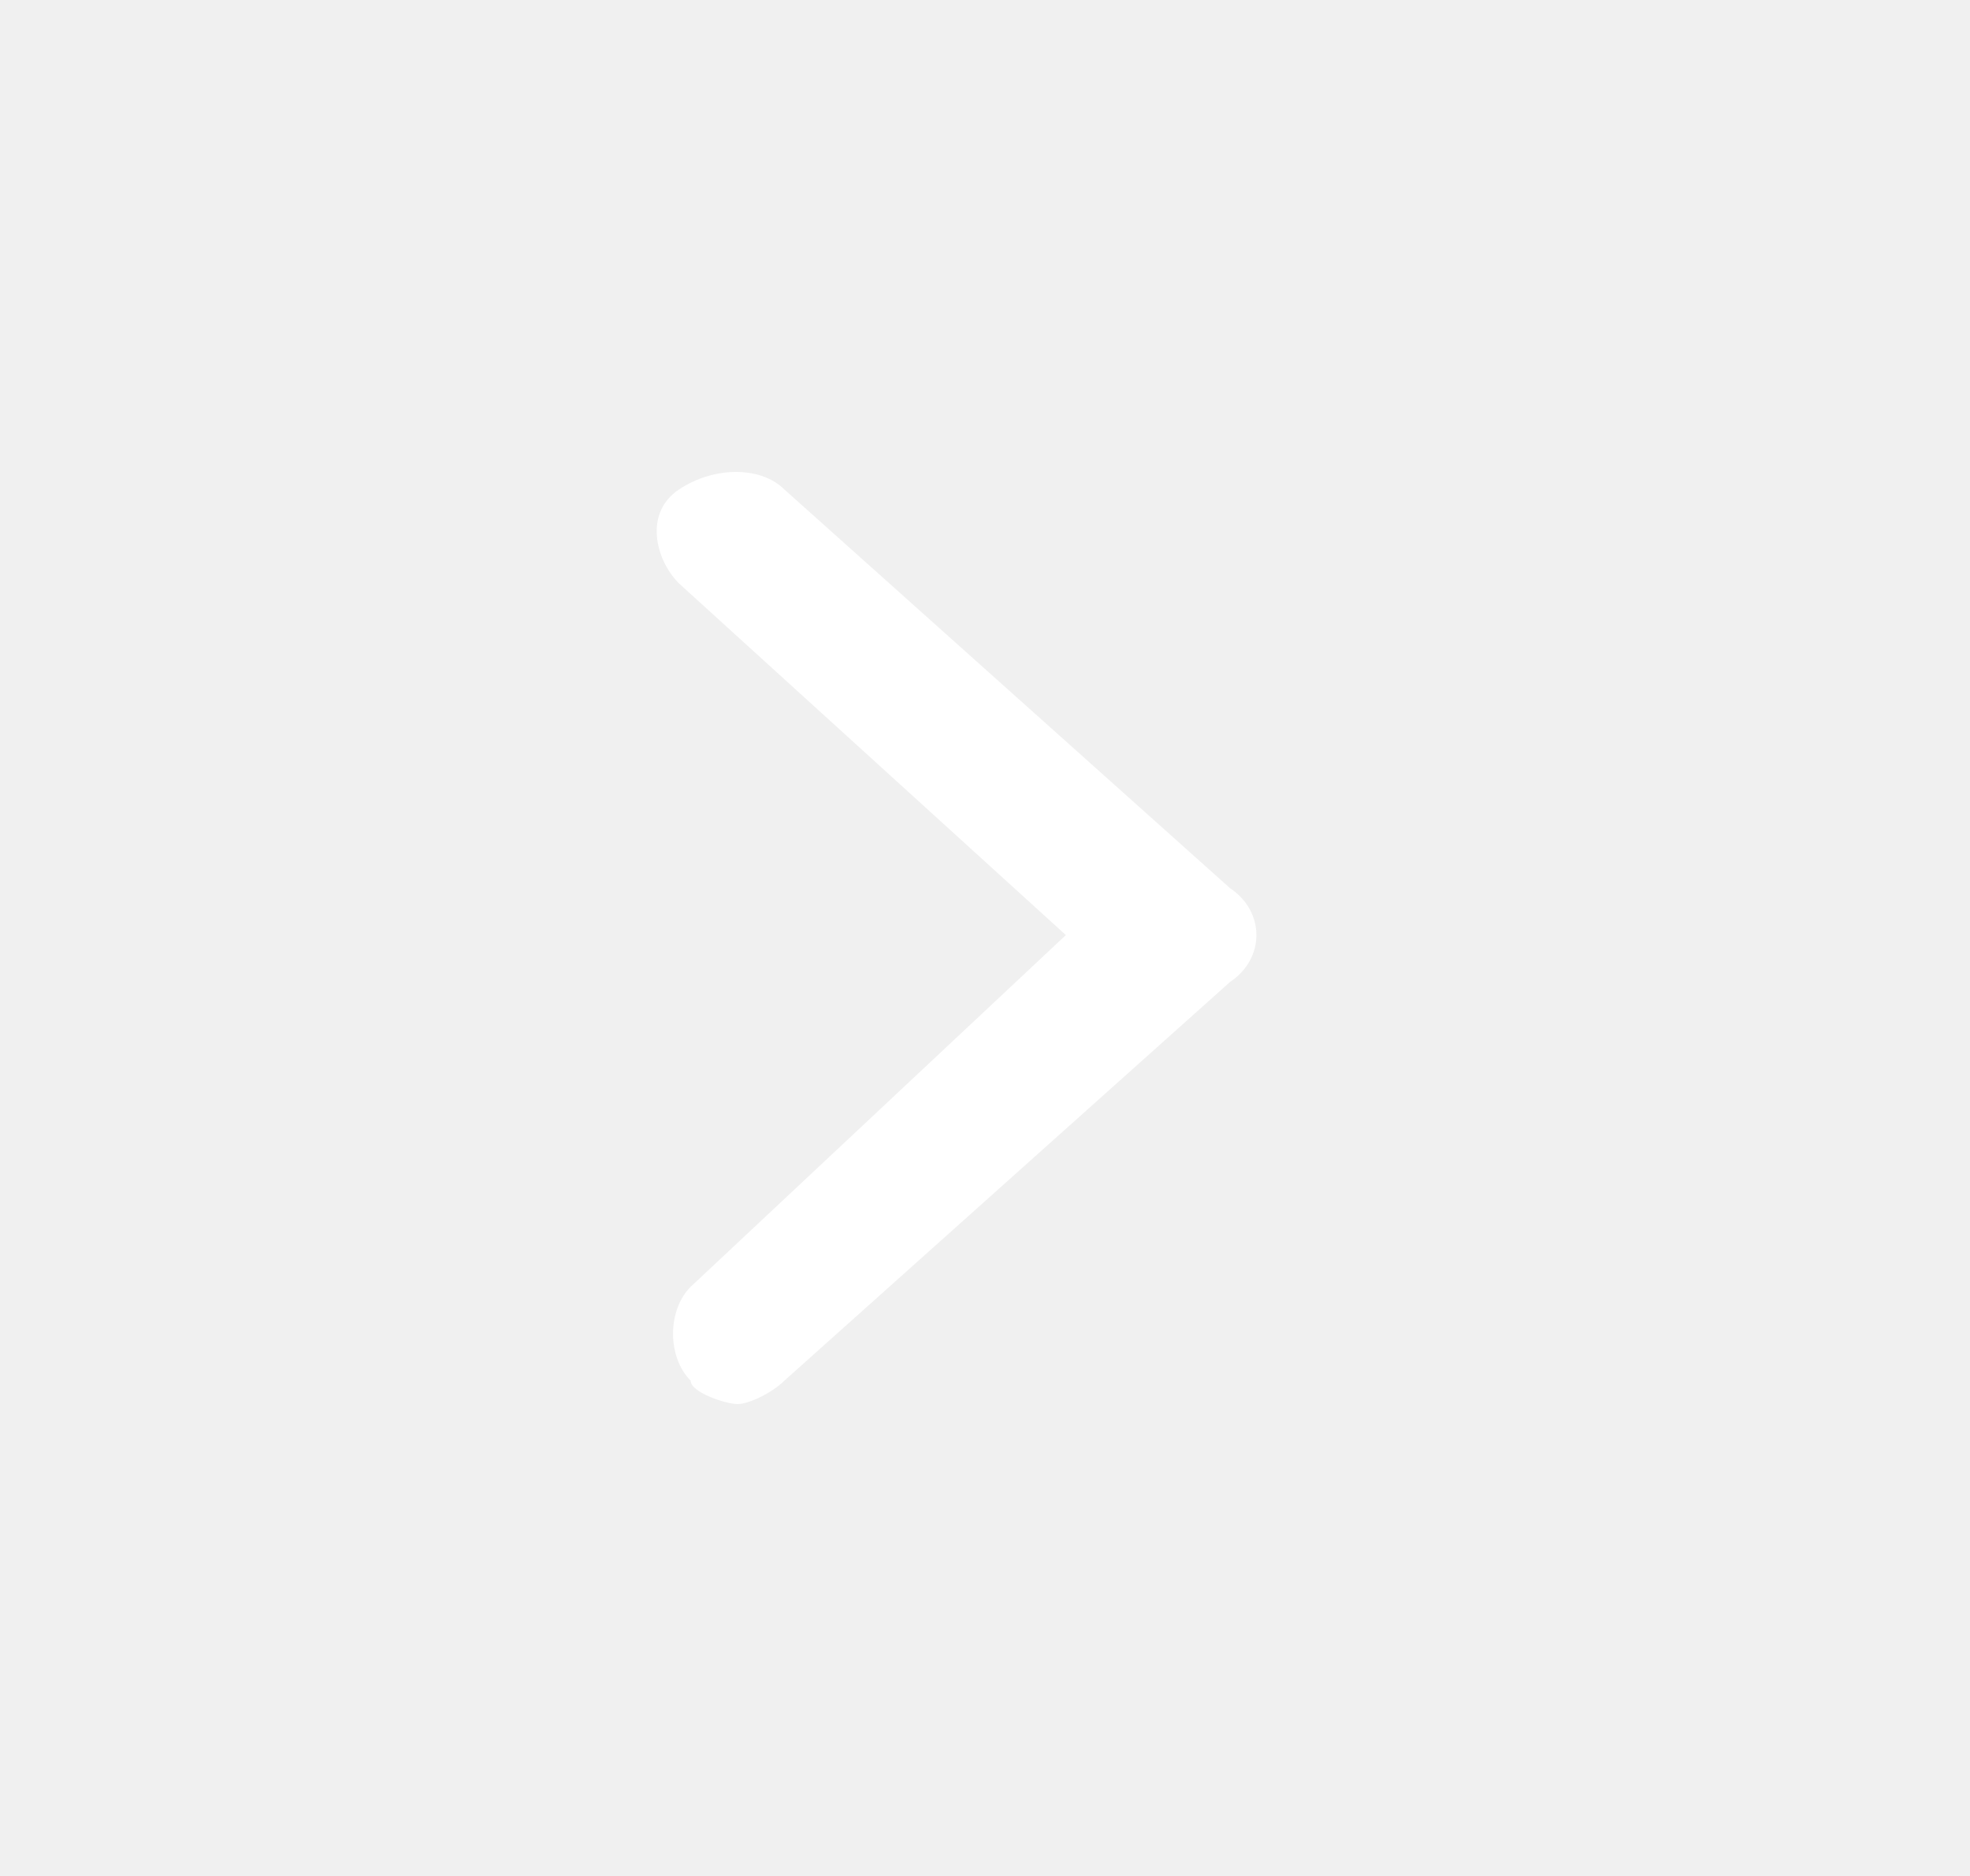
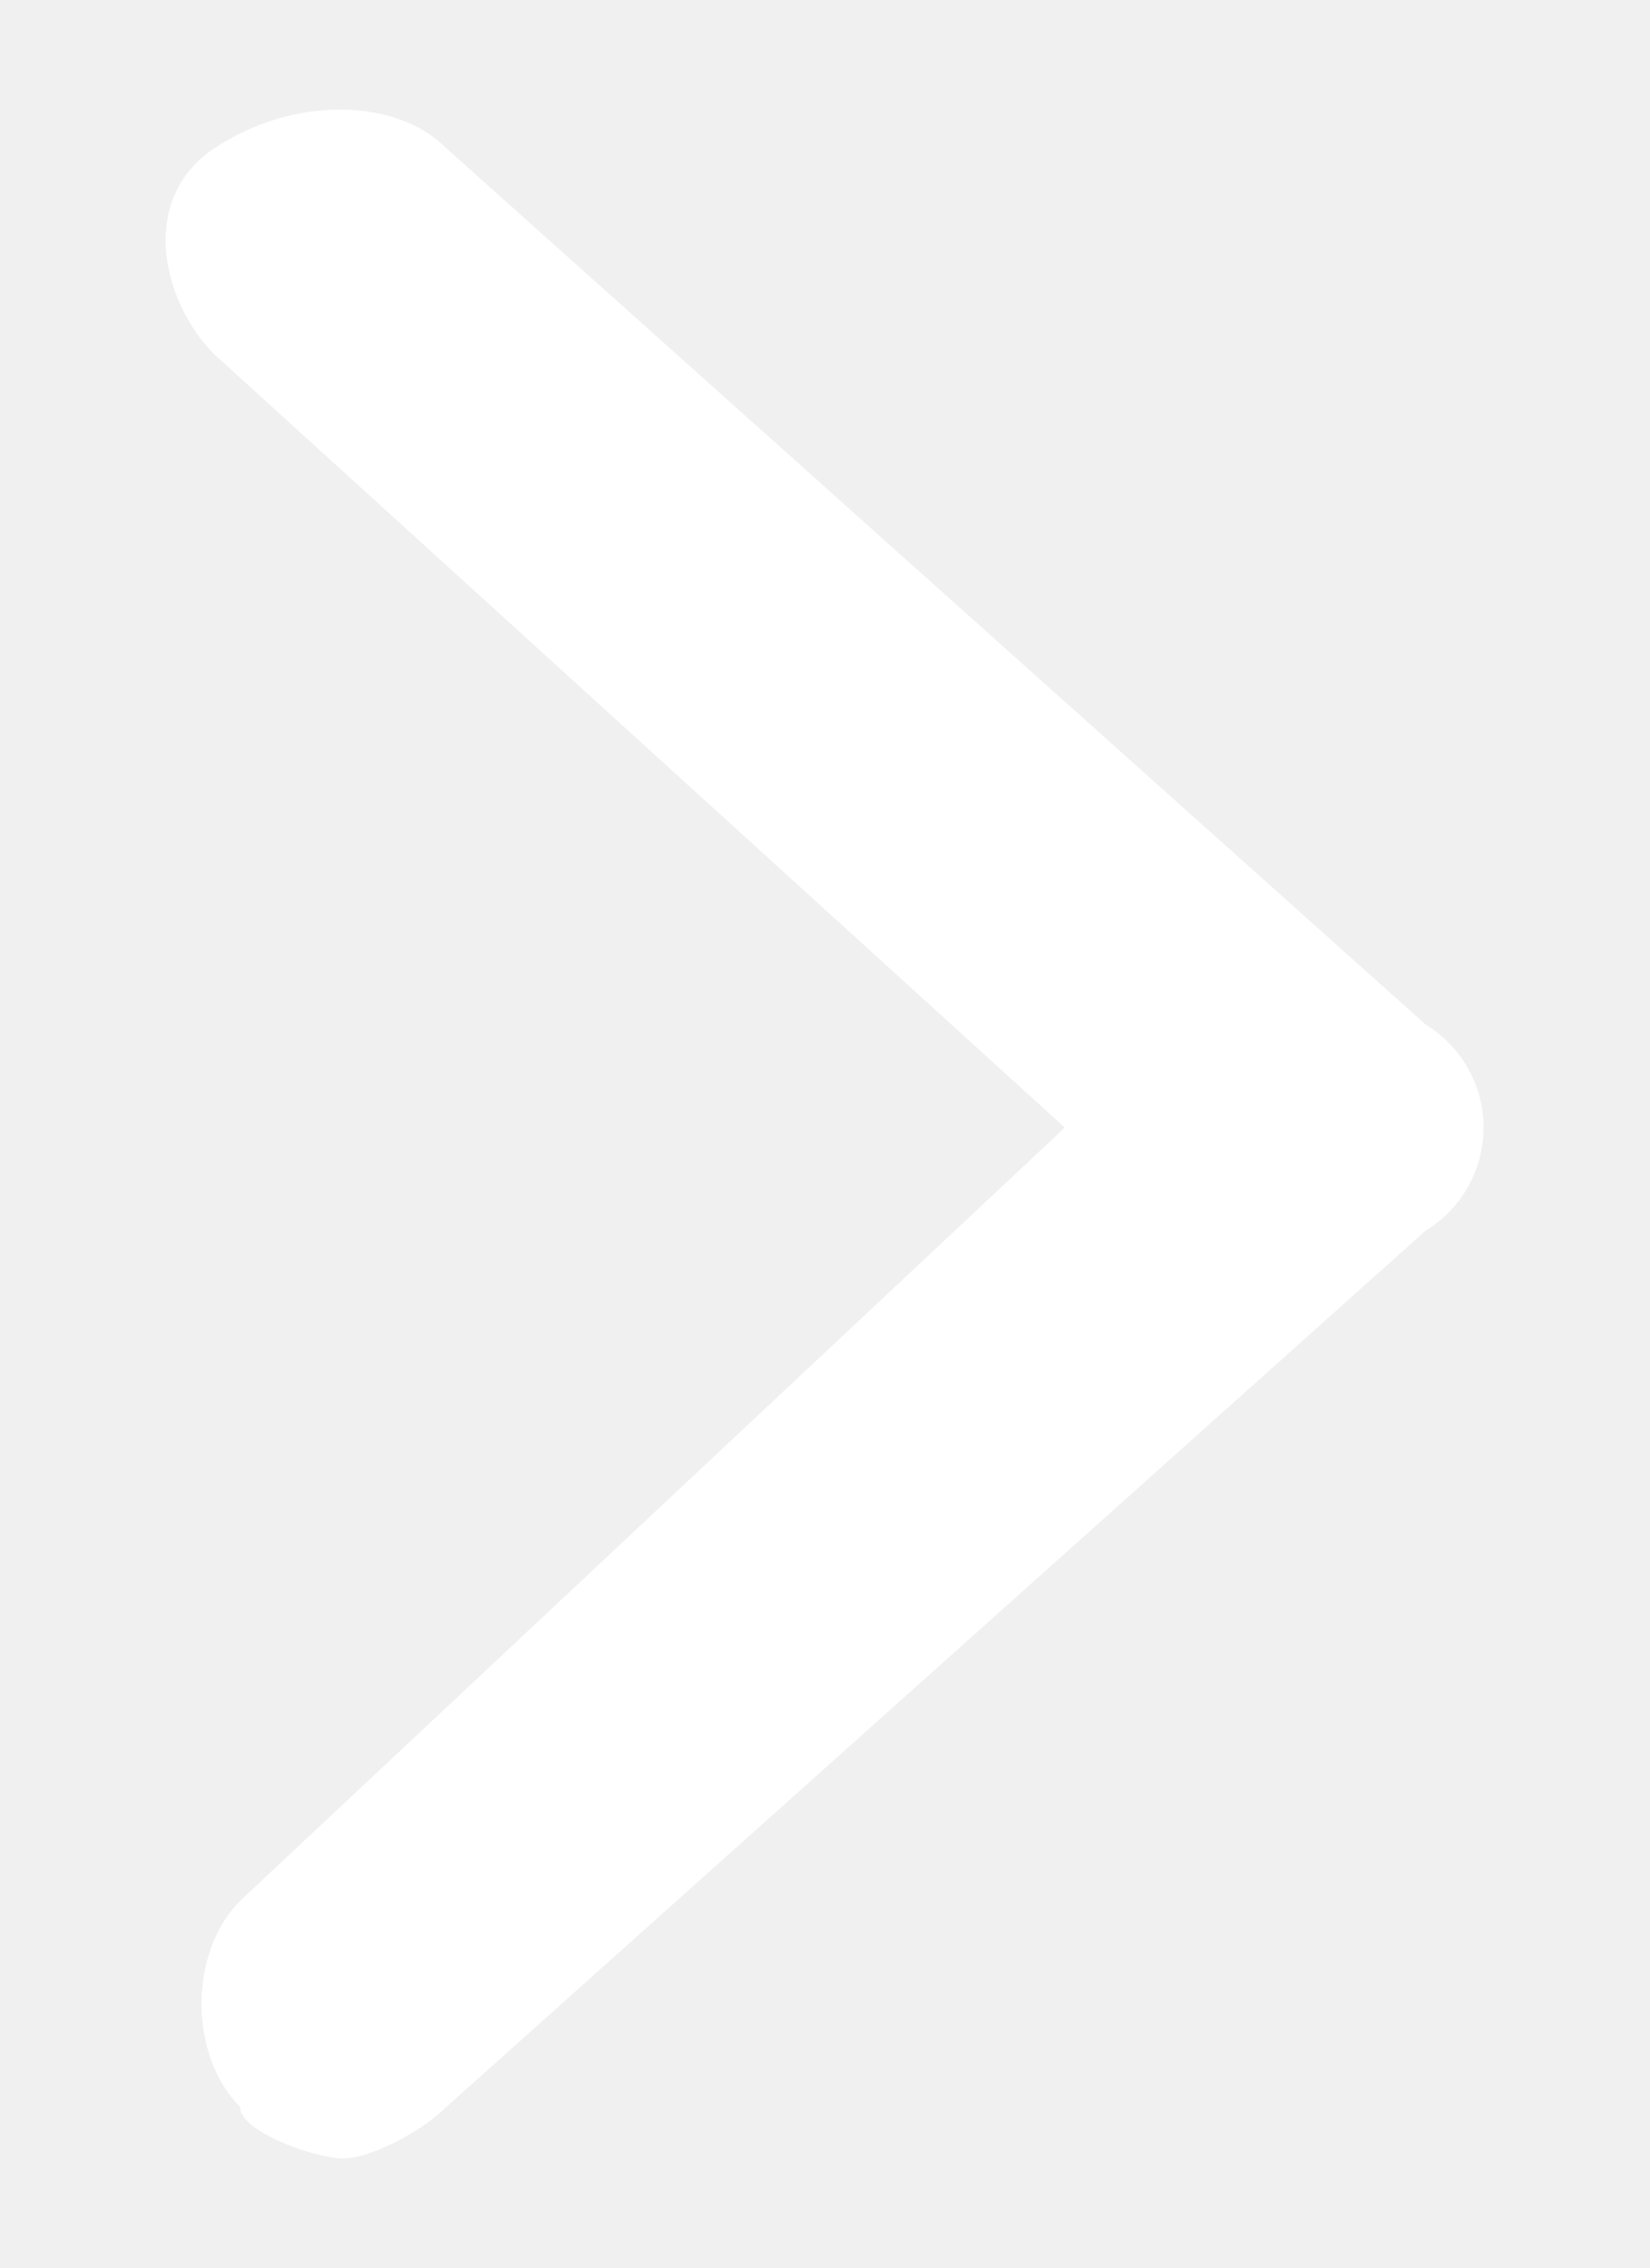
- <svg xmlns="http://www.w3.org/2000/svg" width="21" height="20" viewBox="0 0 21 20" fill="none">
-   <path d="M13.112 9.469L8.362 5.219C8.112 4.969 7.612 4.969 7.237 5.219C6.862 5.469 6.987 5.969 7.237 6.219L11.362 9.969L7.362 13.719C7.112 13.969 7.112 14.469 7.362 14.719C7.362 14.844 7.737 14.969 7.862 14.969C7.987 14.969 8.237 14.844 8.362 14.719L13.112 10.469C13.487 10.219 13.487 9.719 13.112 9.469Z" fill="#ffffff" />
+ <svg xmlns="http://www.w3.org/2000/svg" width="8" height="11" fill="none">
+   <path fill="#fff" d="M6.915 4.969 2.165.719c-.25-.25-.75-.25-1.125 0s-.25.75 0 1l4.125 3.75-4 3.75c-.25.25-.25.75 0 1 0 .125.375.25.5.25s.375-.125.5-.25l4.75-4.25a.585.585 0 0 0 0-1Z" />
</svg>
